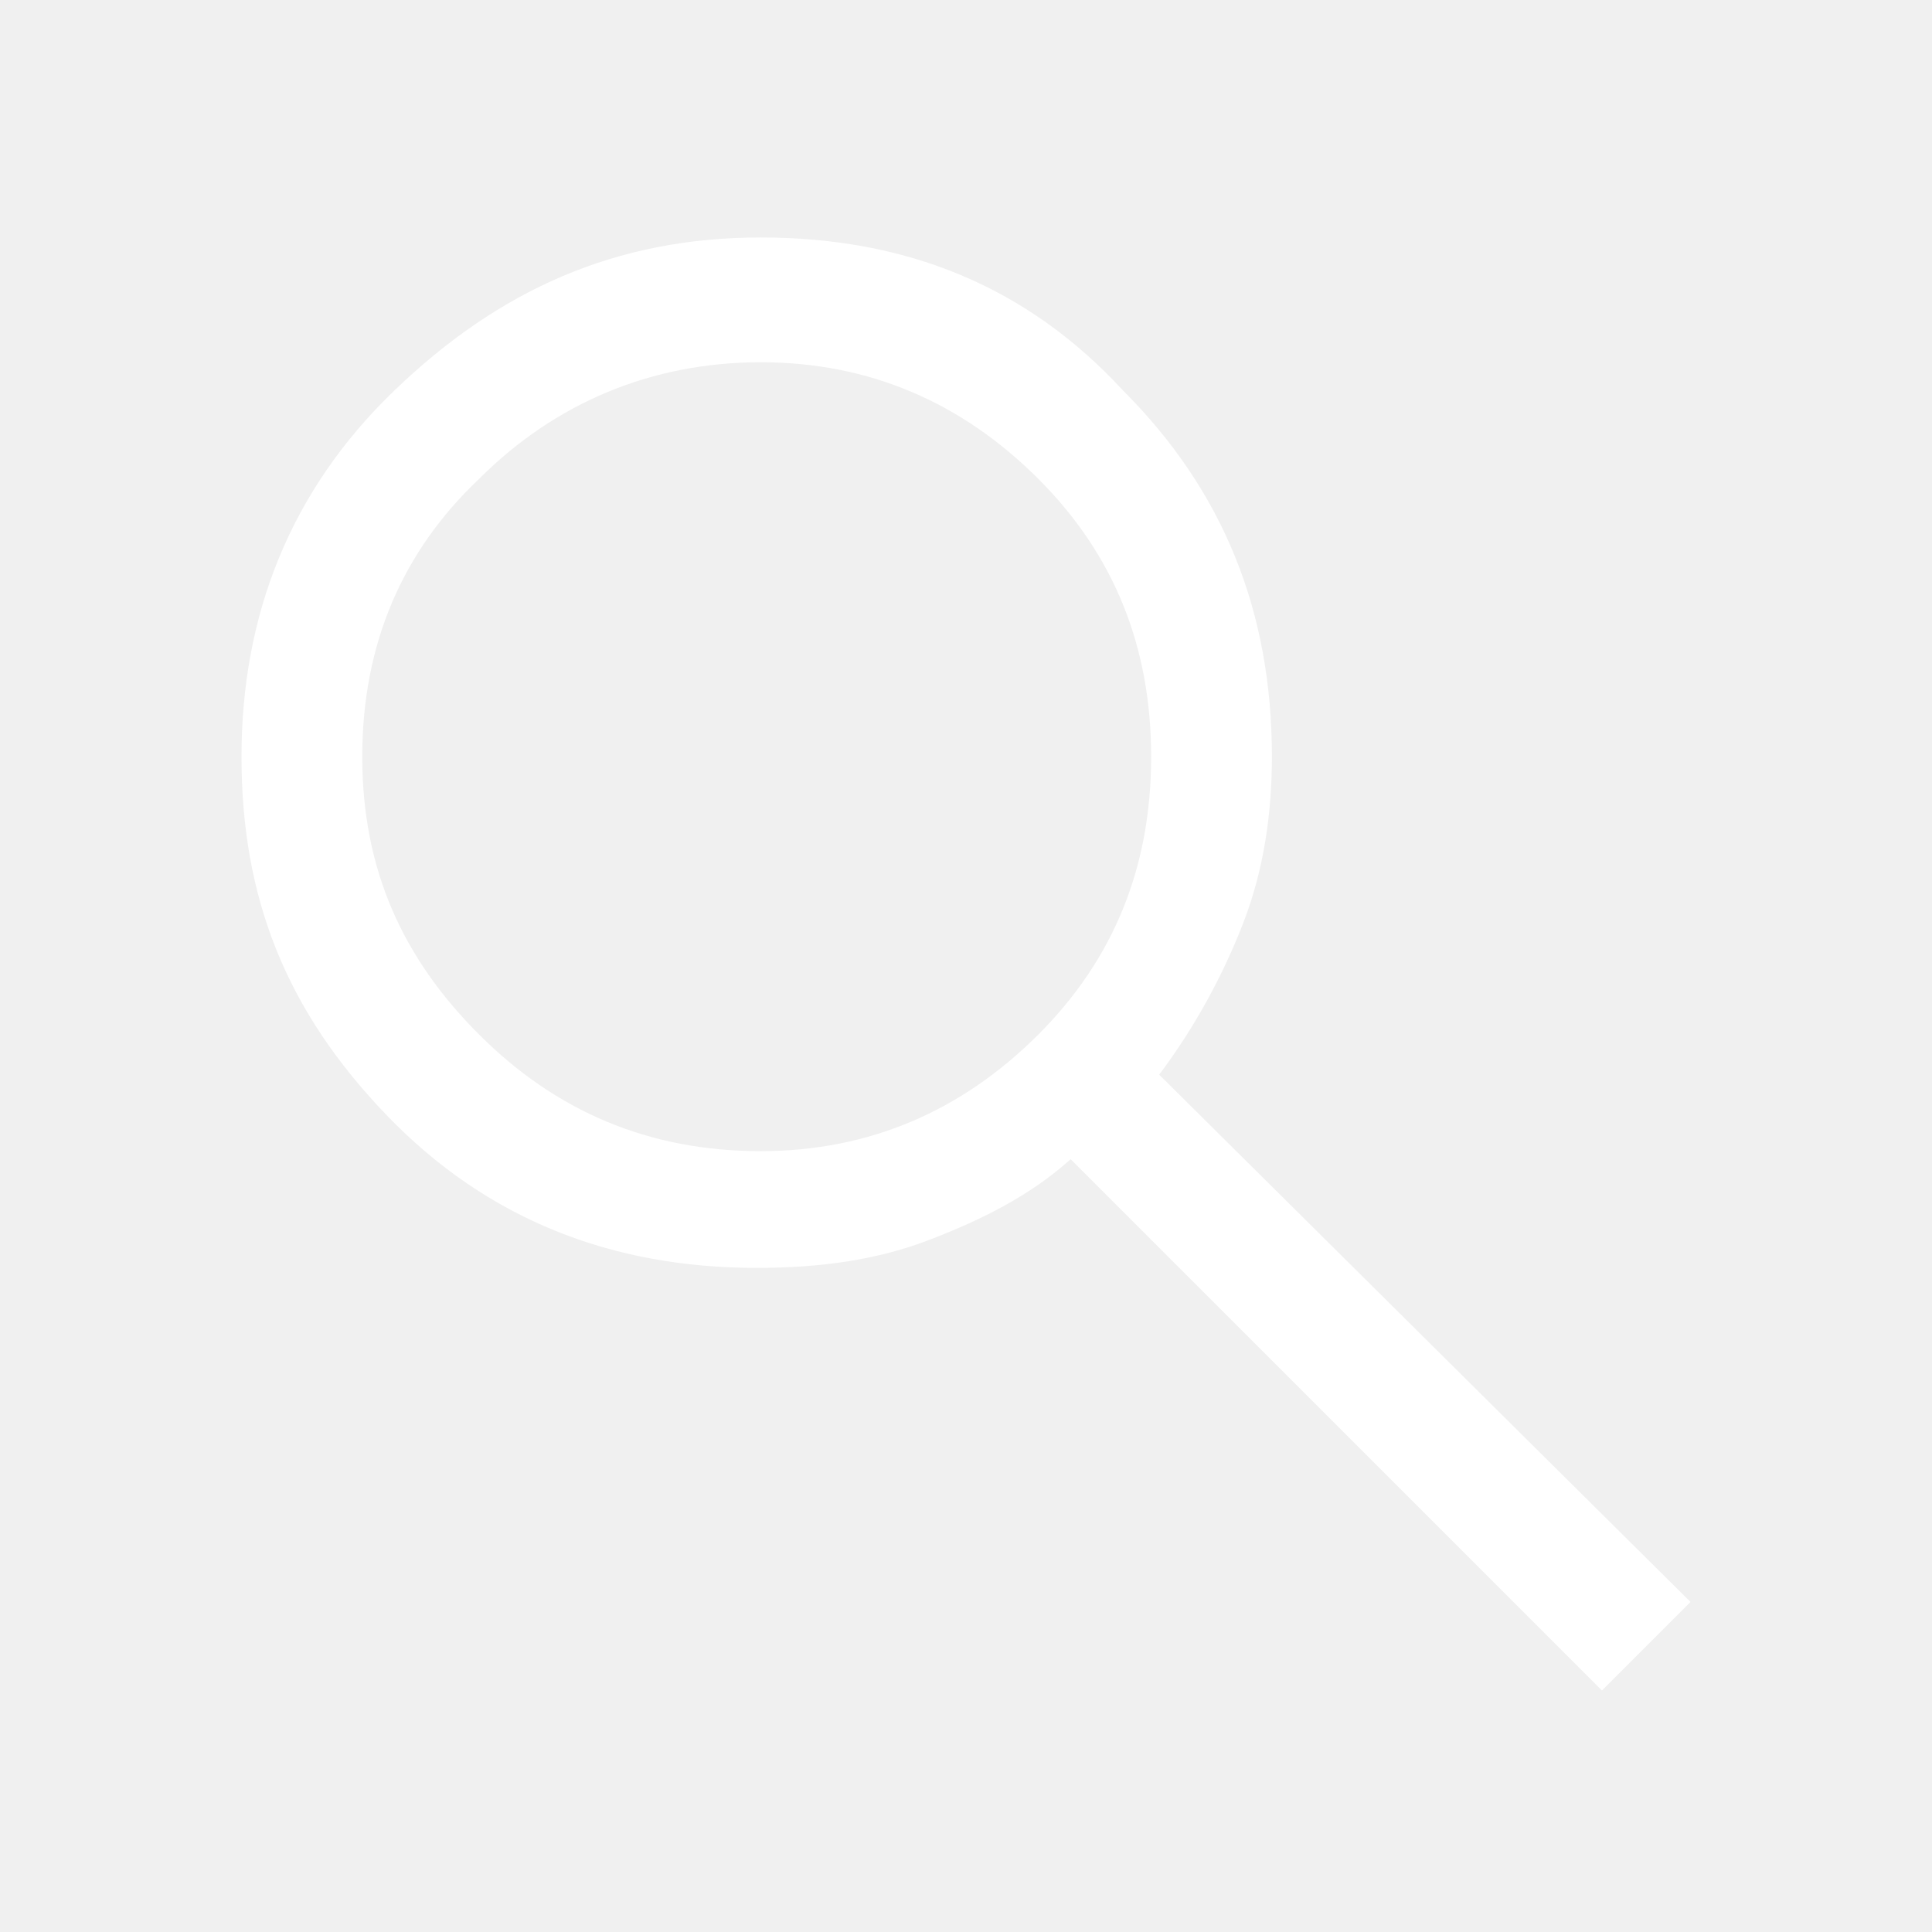
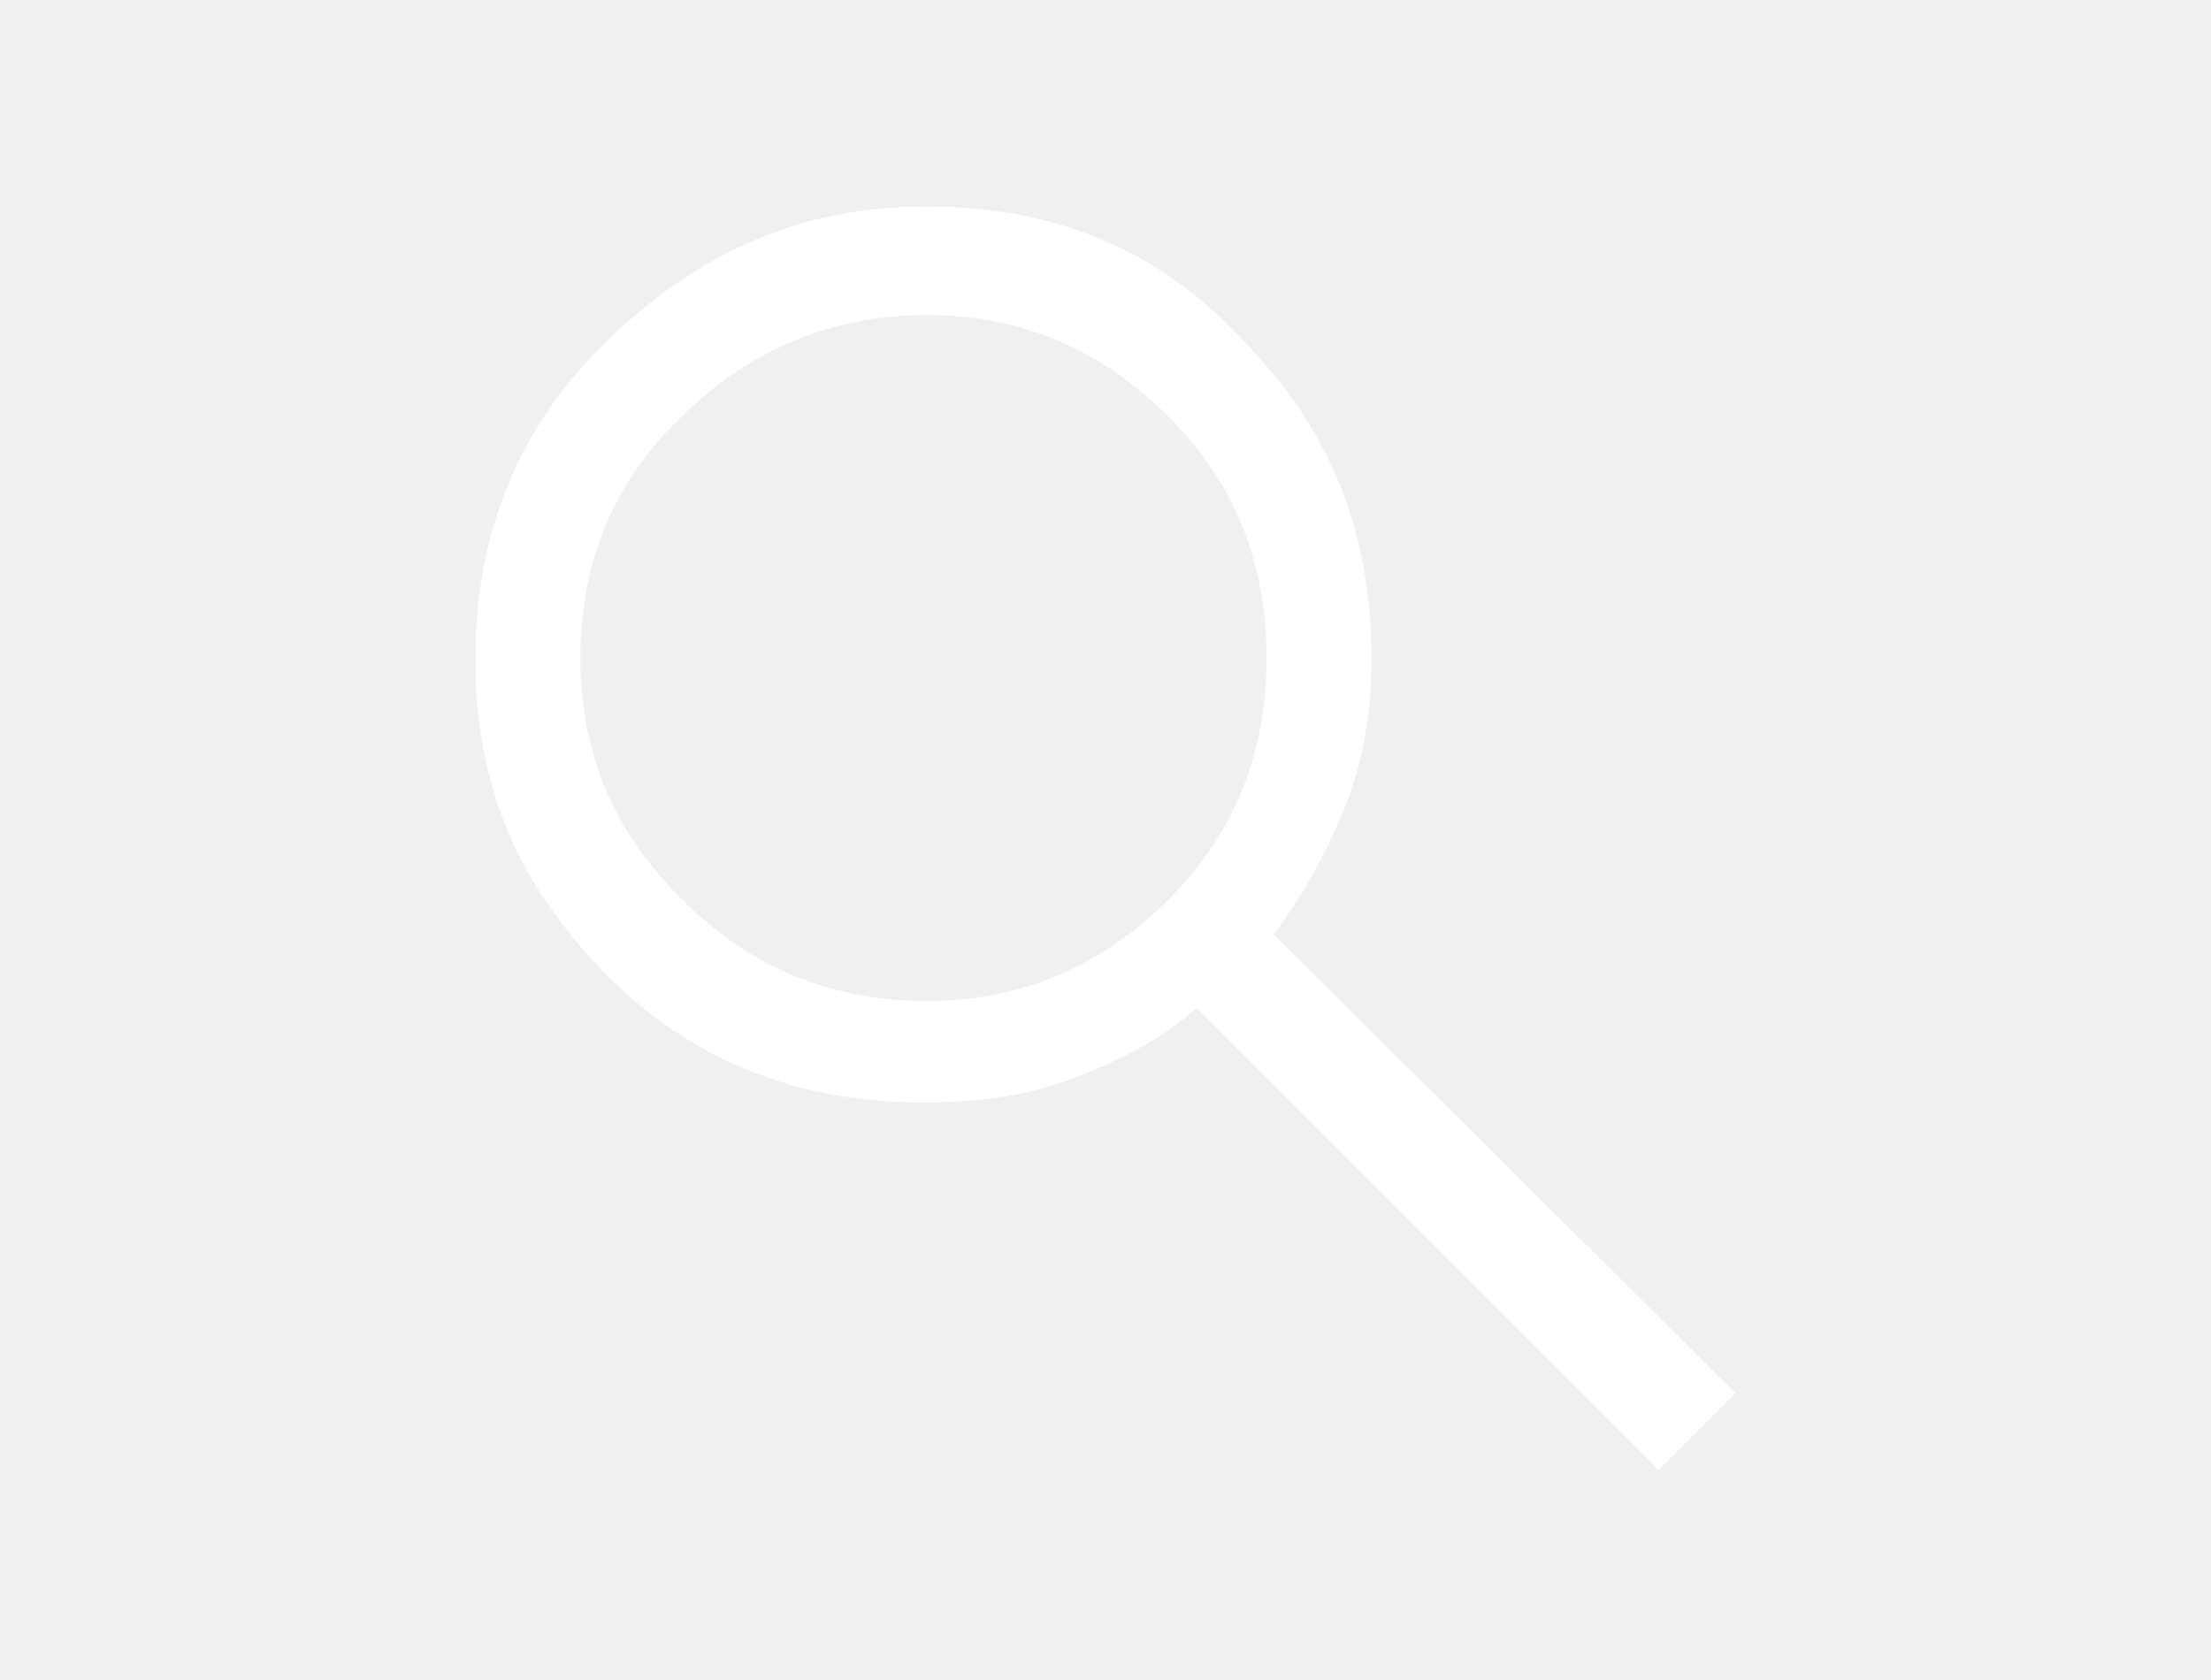
- <svg xmlns="http://www.w3.org/2000/svg" version="1.1" id="Layer_1" x="0px" y="0px" viewBox="0 0 48 48" style="enable-background:new 0 0 48 48;" xml:space="preserve">
-   <style type="text/css">
- 	.st0{fill:#FFFFFF;}
- </style>
-   <path class="st0" d="M39.8,42L26.6,28.8c-1,0.9-2.2,1.5-3.5,2c-1.3,0.5-2.7,0.7-4.3,0.7c-3.6,0-6.7-1.2-9.2-3.8S6,22.3,6,18.8  s1.2-6.6,3.8-9.1s5.5-3.8,9.1-3.8s6.6,1.2,9,3.8c2.5,2.5,3.7,5.5,3.7,9.1c0,1.4-0.2,2.8-0.7,4.1c-0.5,1.3-1.2,2.6-2.1,3.8L42,39.8  L39.8,42z M18.9,28.6c2.7,0,5-1,6.9-2.9c1.9-1.9,2.8-4.2,2.8-6.9s-0.9-5-2.8-6.9c-1.9-1.9-4.2-2.9-6.9-2.9c-2.7,0-5.1,1-7,2.9  C10,13.7,9,16,9,18.8s1,5,2.9,6.9C13.8,27.6,16.1,28.6,18.9,28.6z" />
+ <svg xmlns="http://www.w3.org/2000/svg" id="body_1" width="50" height="38">
+   <g transform="matrix(0.7916667 0 0 0.7916667 6 -0)">
+     <path d="M39.8 42L26.6 28.8C 25.6 29.7 24.4 30.3 23.1 30.8C 21.8 31.3 20.4 31.5 18.8 31.5C 15.2 31.5 12.1 30.3 9.6 27.7C 7.1 25.1 6 22.3 6 18.8C 6 15.3 7.2 12.2 9.8 9.7C 12.4 7.2 15.3 5.9 18.9 5.9C 22.5 5.9 25.5 7.1 27.9 9.7C 30.4 12.2 31.6 15.2 31.6 18.8C 31.6 20.2 31.4 21.6 30.9 22.9C 30.4 24.2 29.7 25.5 28.8 26.7L28.8 26.7L42 39.8L39.8 42zM18.9 28.6C 21.6 28.6 23.9 27.6 25.8 25.7C 27.7 23.8 28.6 21.5 28.6 18.8C 28.6 16.1 27.7 13.8 25.8 11.9C 23.9 10 21.6 9 18.9 9C 16.2 9 13.8 10 11.9 11.9C 10 13.7 9 16 9 18.8C 9 21.6 10 23.8 11.9 25.7C 13.8 27.6 16.1 28.6 18.9 28.6z" stroke="none" fill="#FFFFFF" fill-rule="nonzero" />
+   </g>
</svg>
